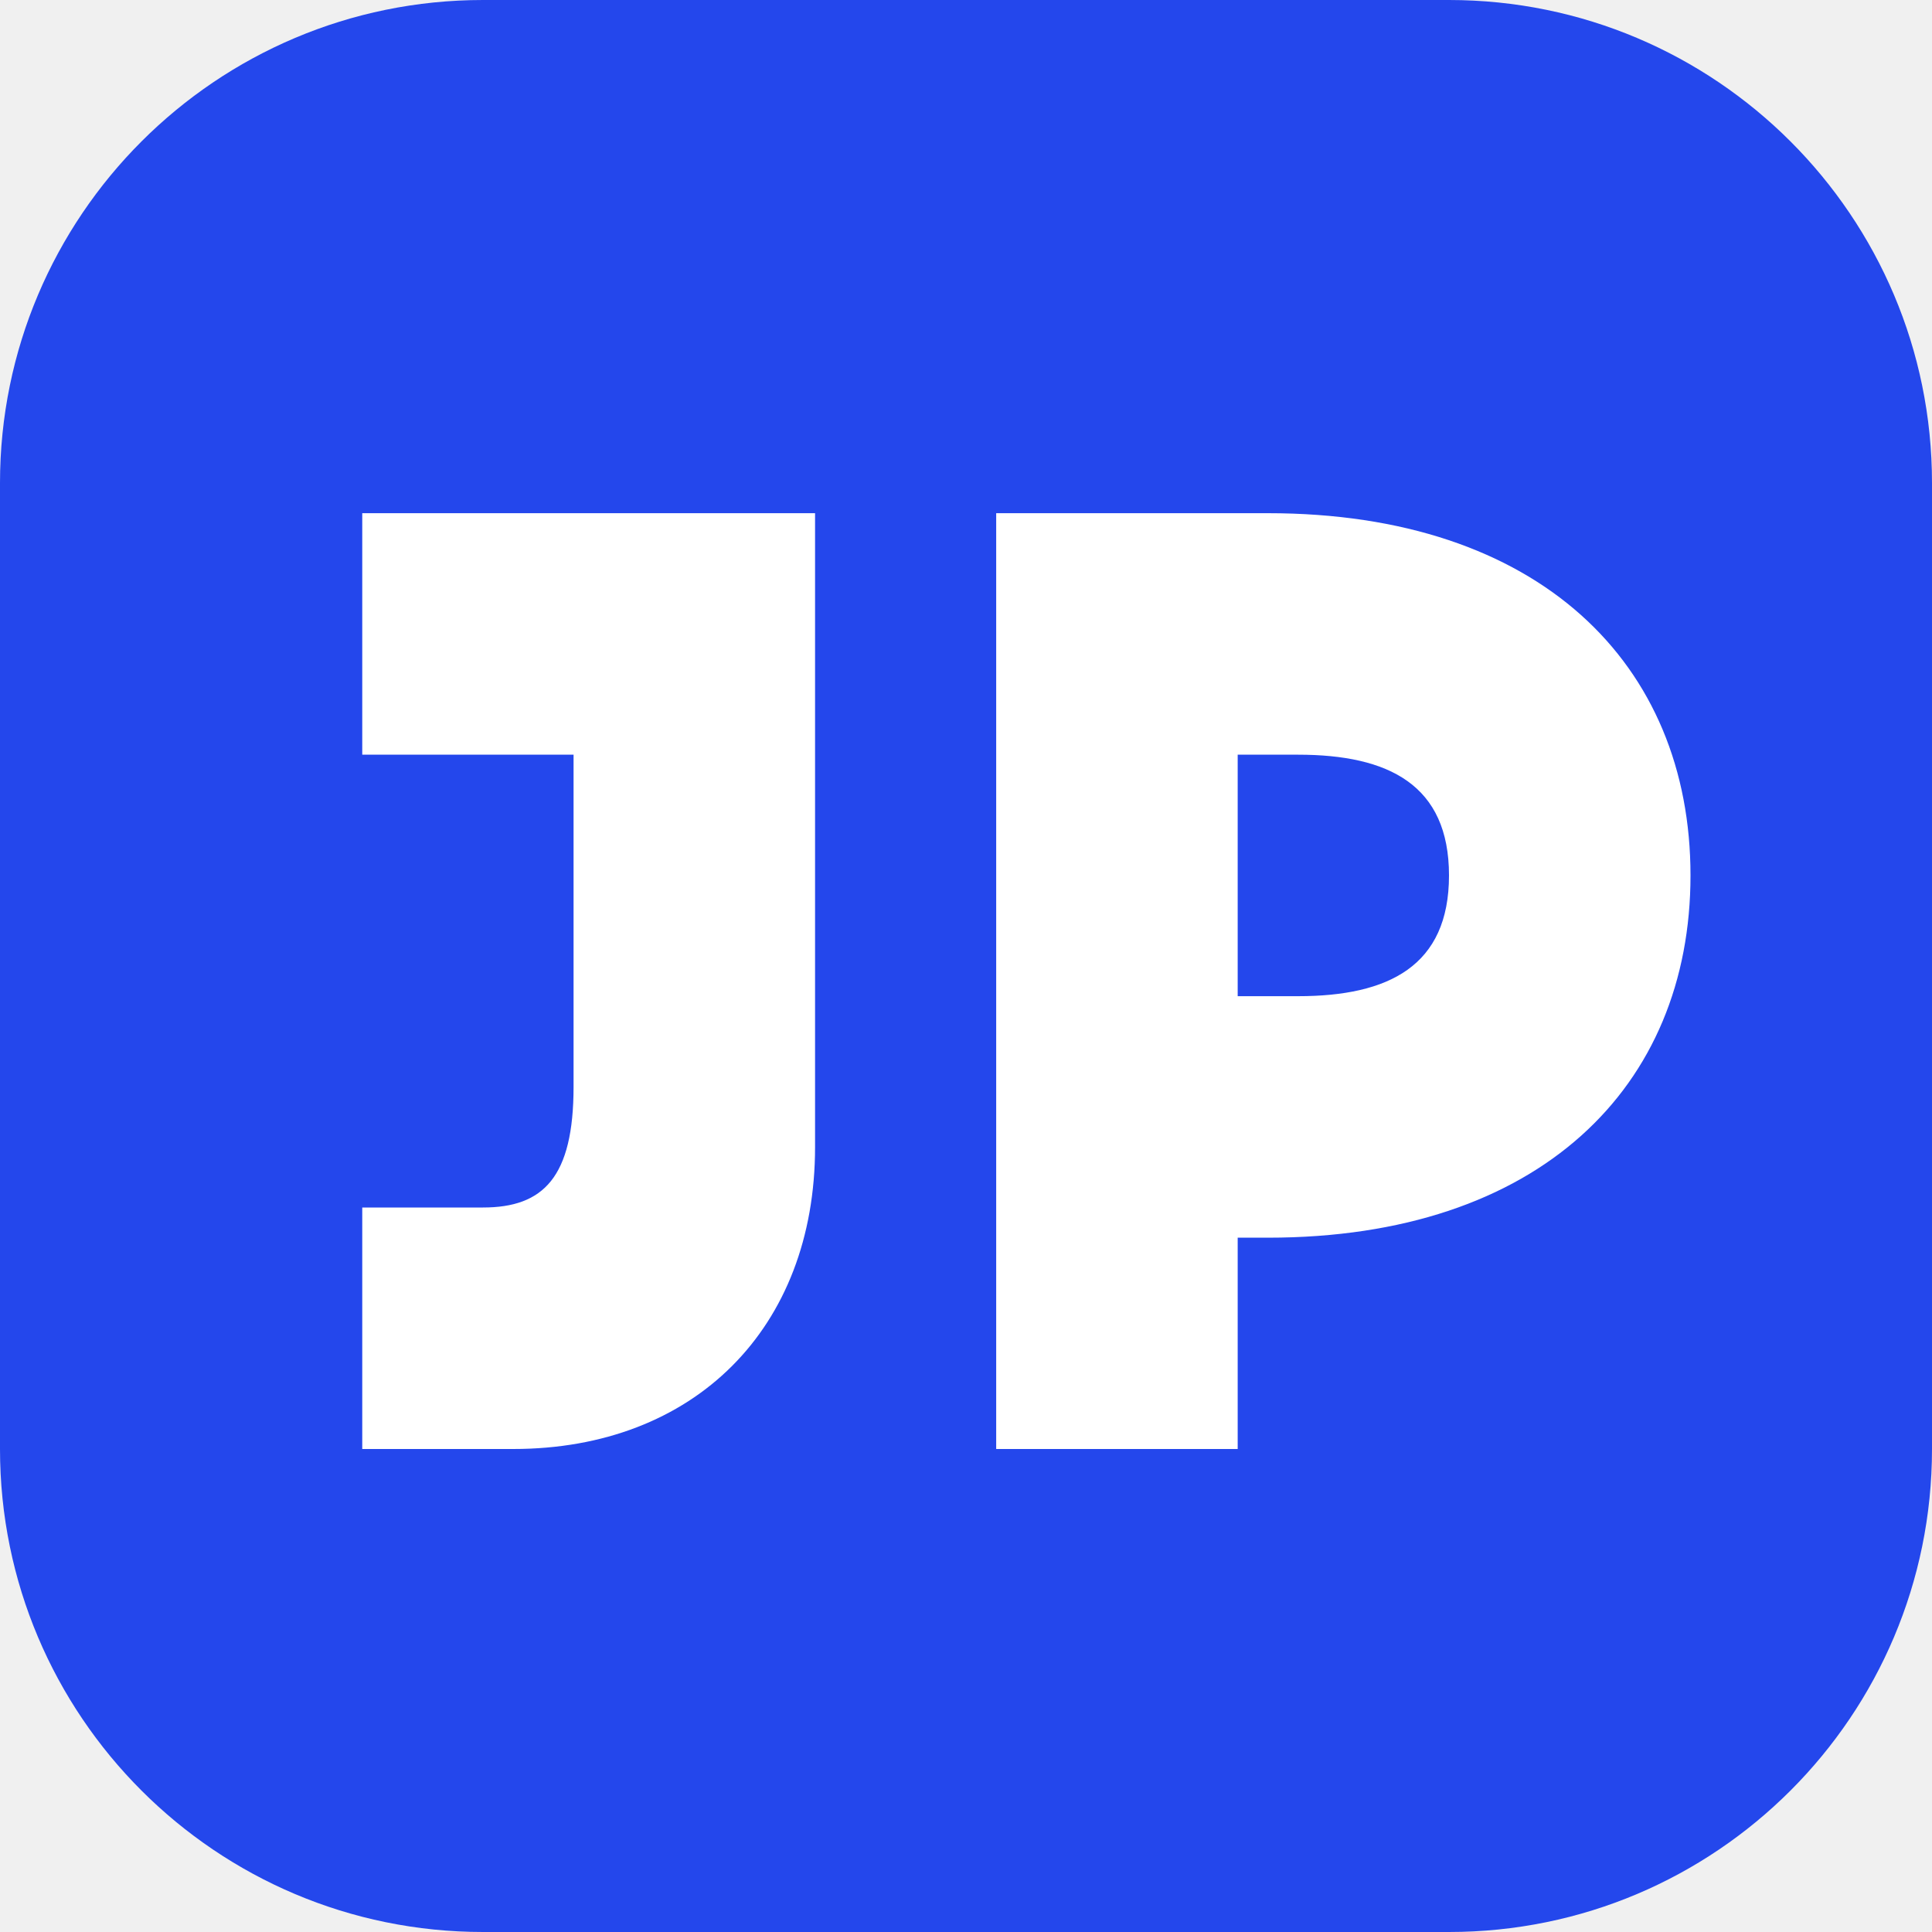
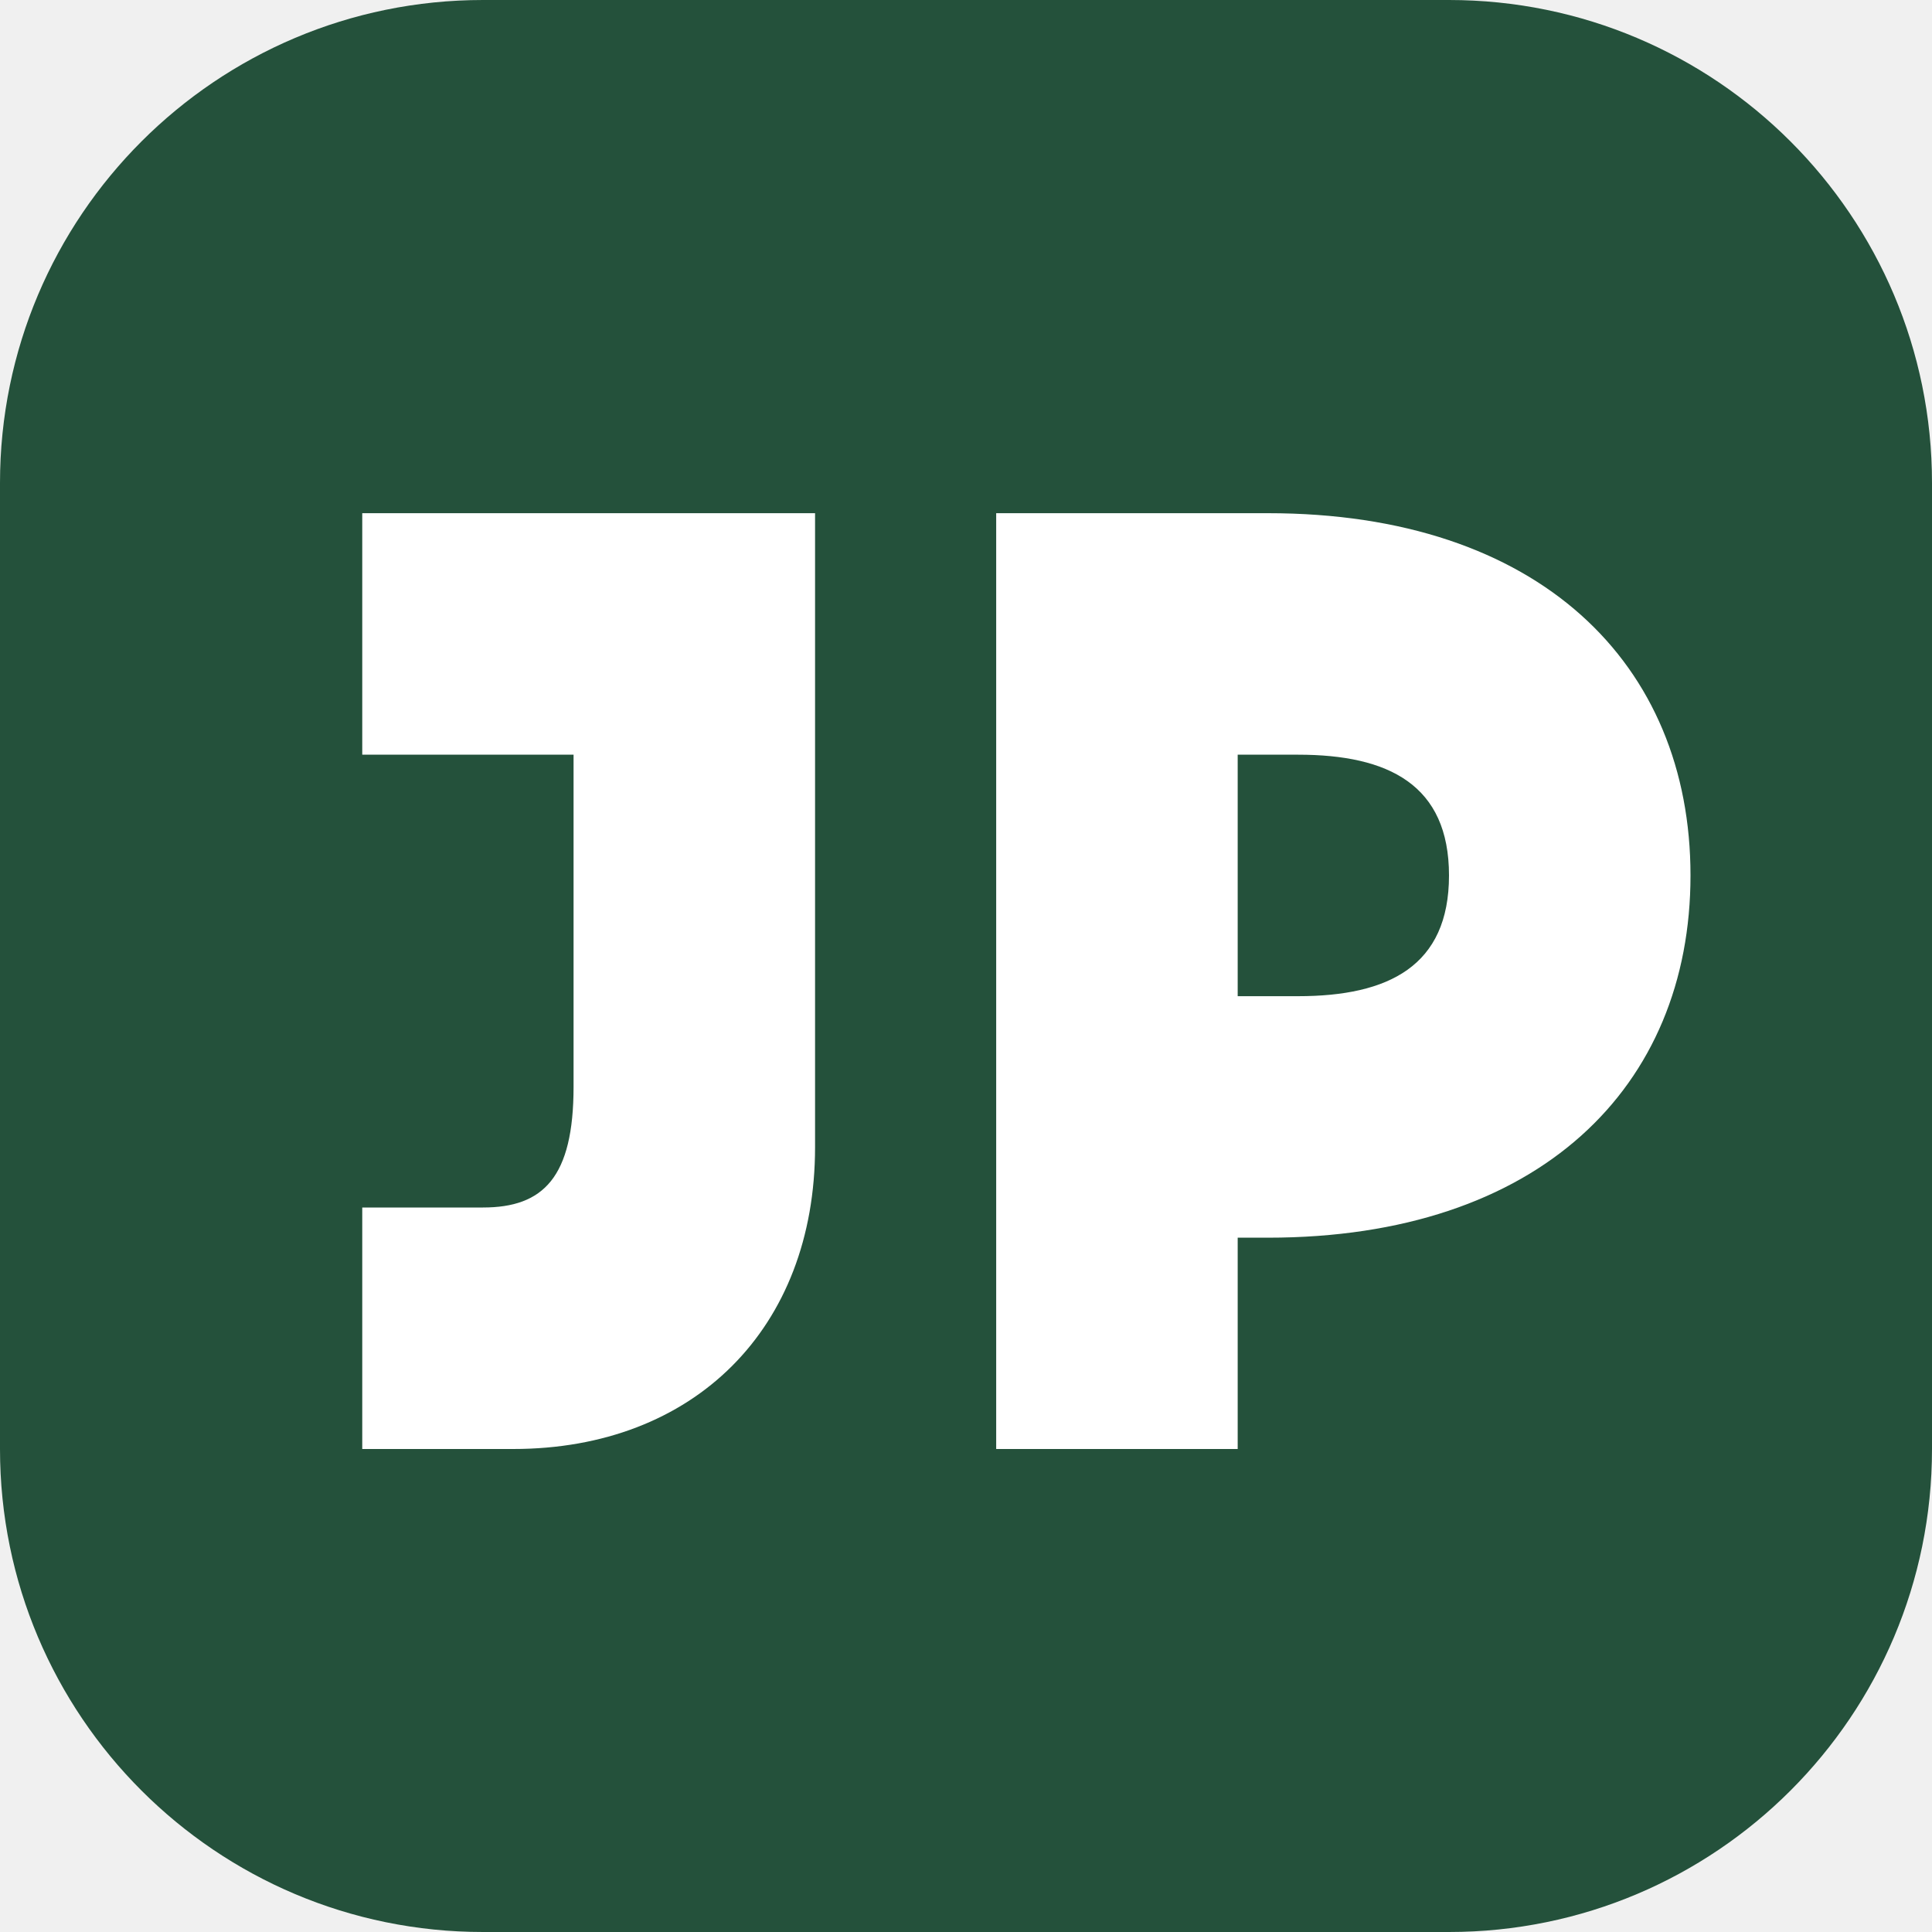
<svg xmlns="http://www.w3.org/2000/svg" viewBox="0 0 64 64">
-   <rect width="64" height="64" rx="16" fill="#2447ec" />
+   <rect width="64" height="64" rx="16" fill="#24513b" />
  <path d="M16 20h15v21c0 6-4 10-10 10h-5v-8h4c2 0 3-1 3-4V28h-7V20Zm21 0h9c9 0 14 5 14 12s-5 12-14 12h-1v7h-8V20Zm8 8v8h2c3 0 5-1 5-4s-2-4-5-4h-2Z" fill="#fff" transform="translate(-4 -3)" />
</svg>
